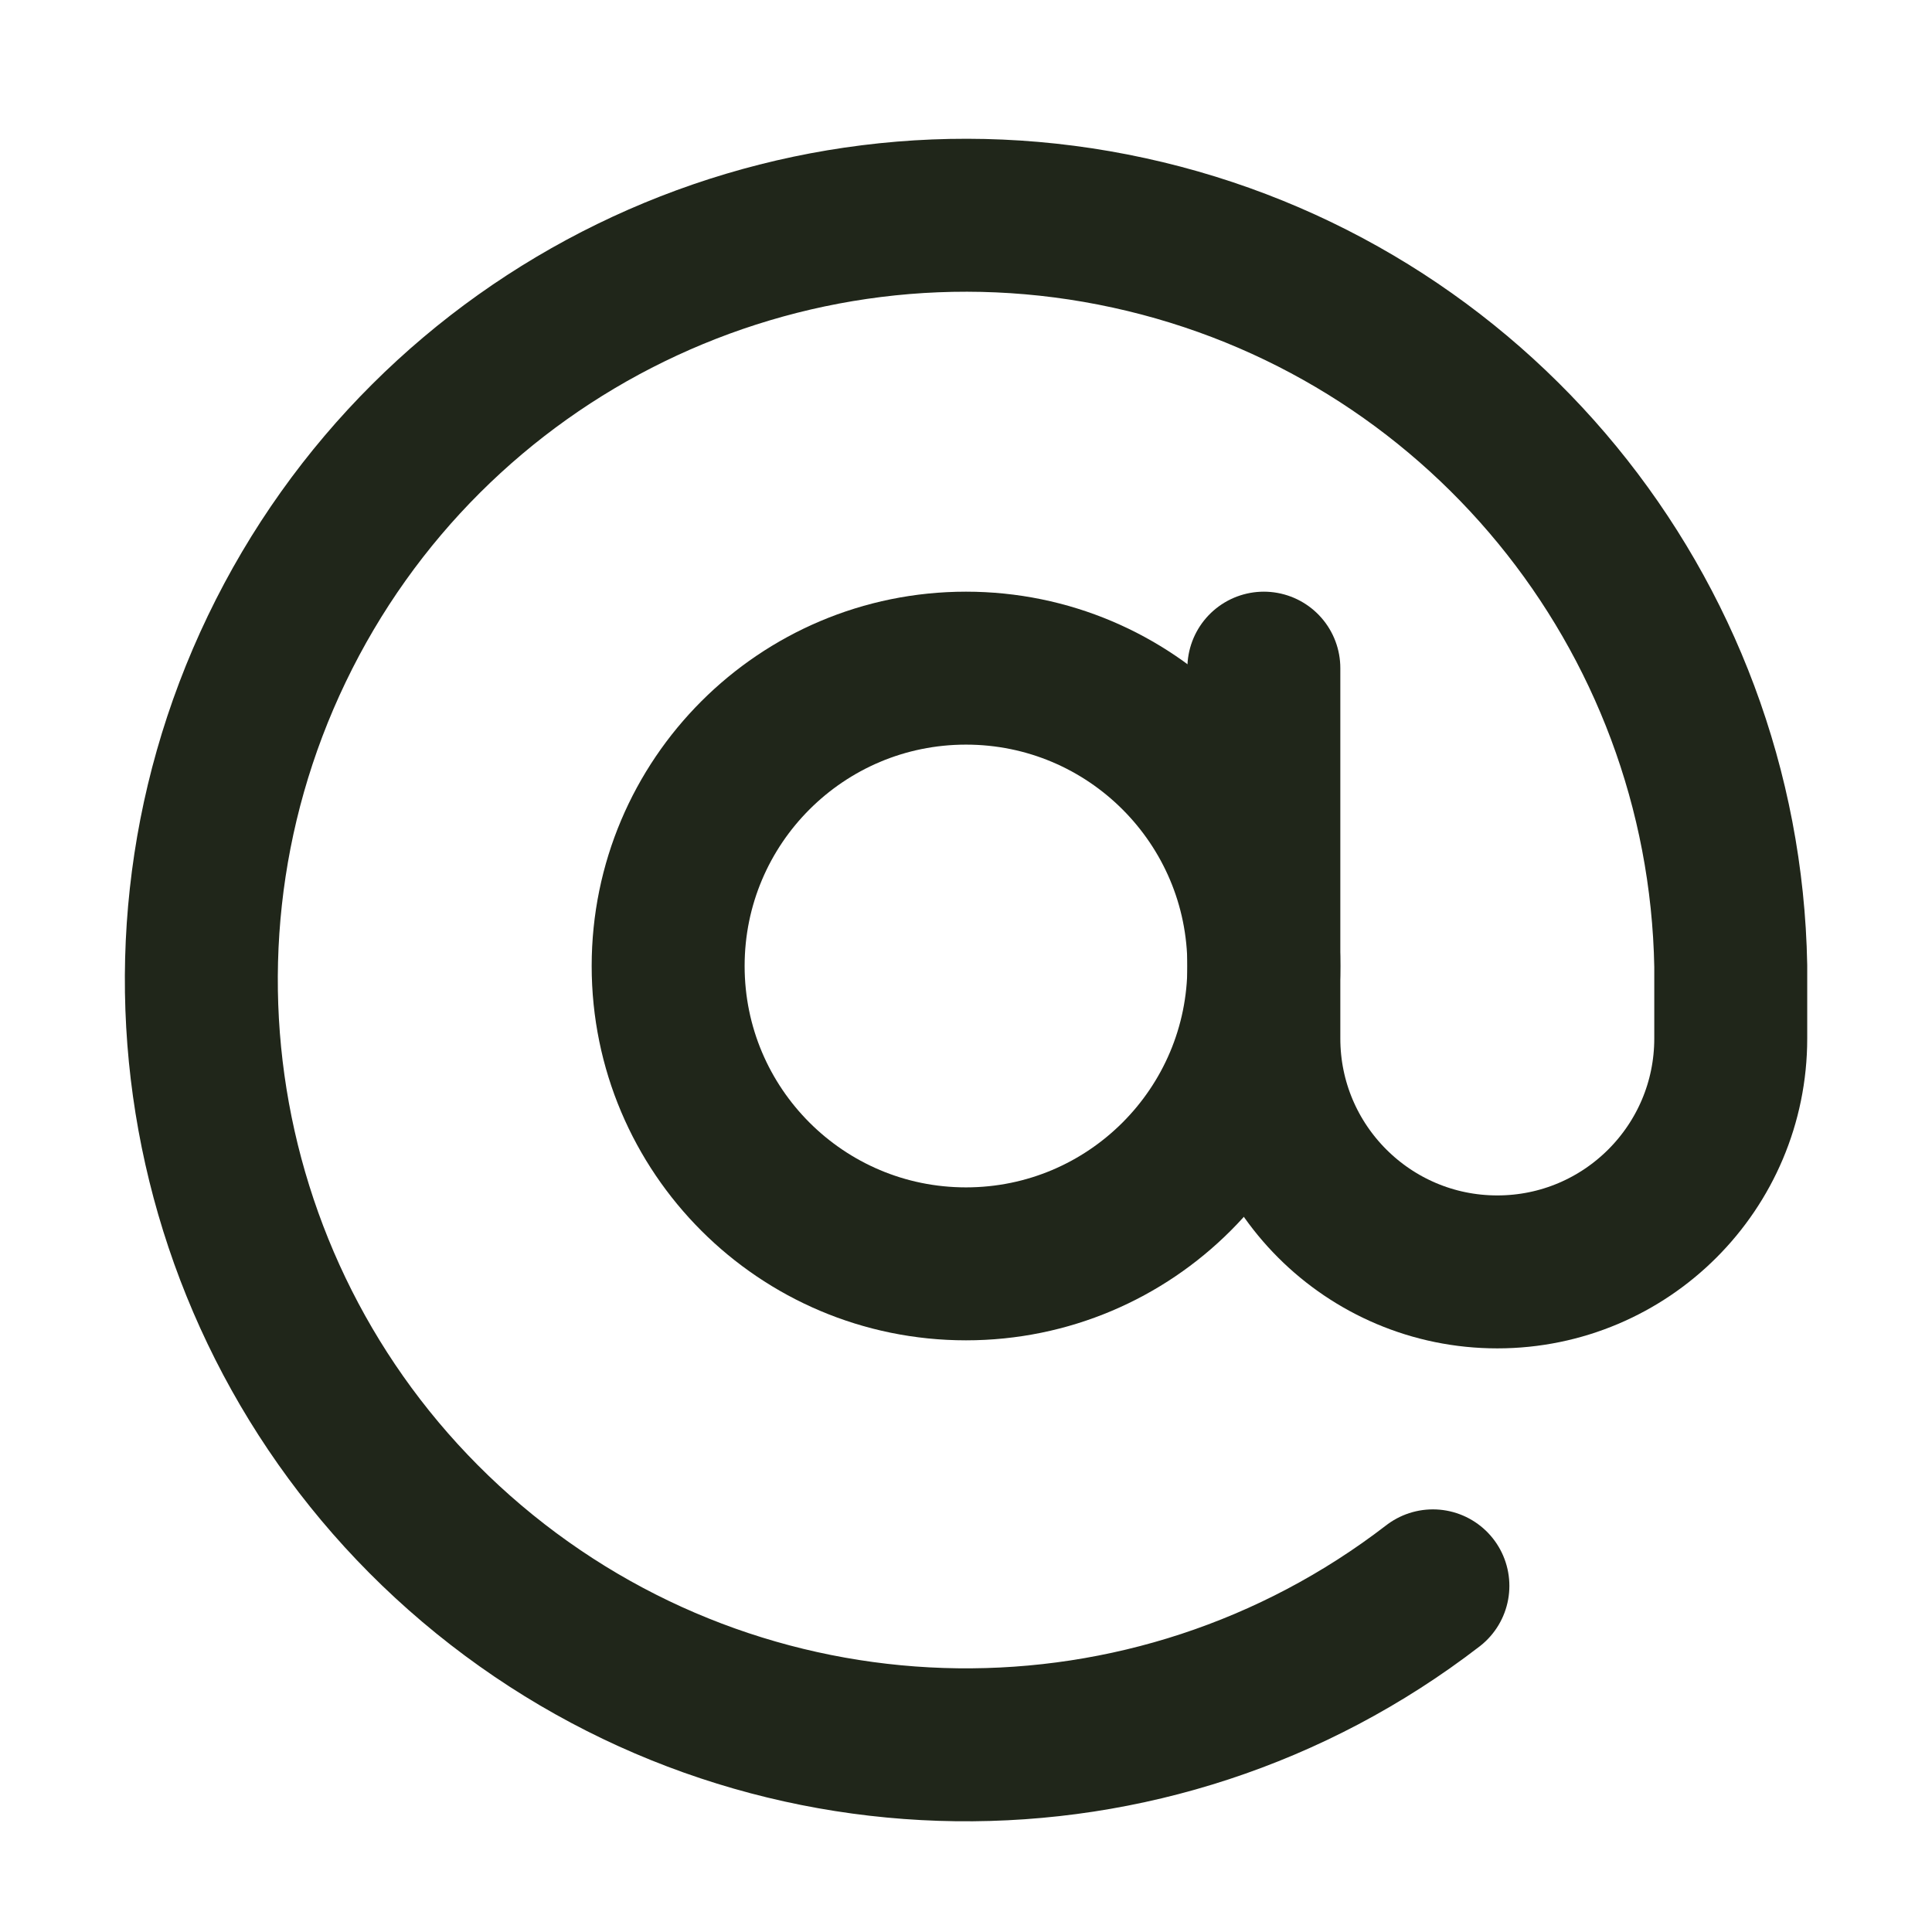
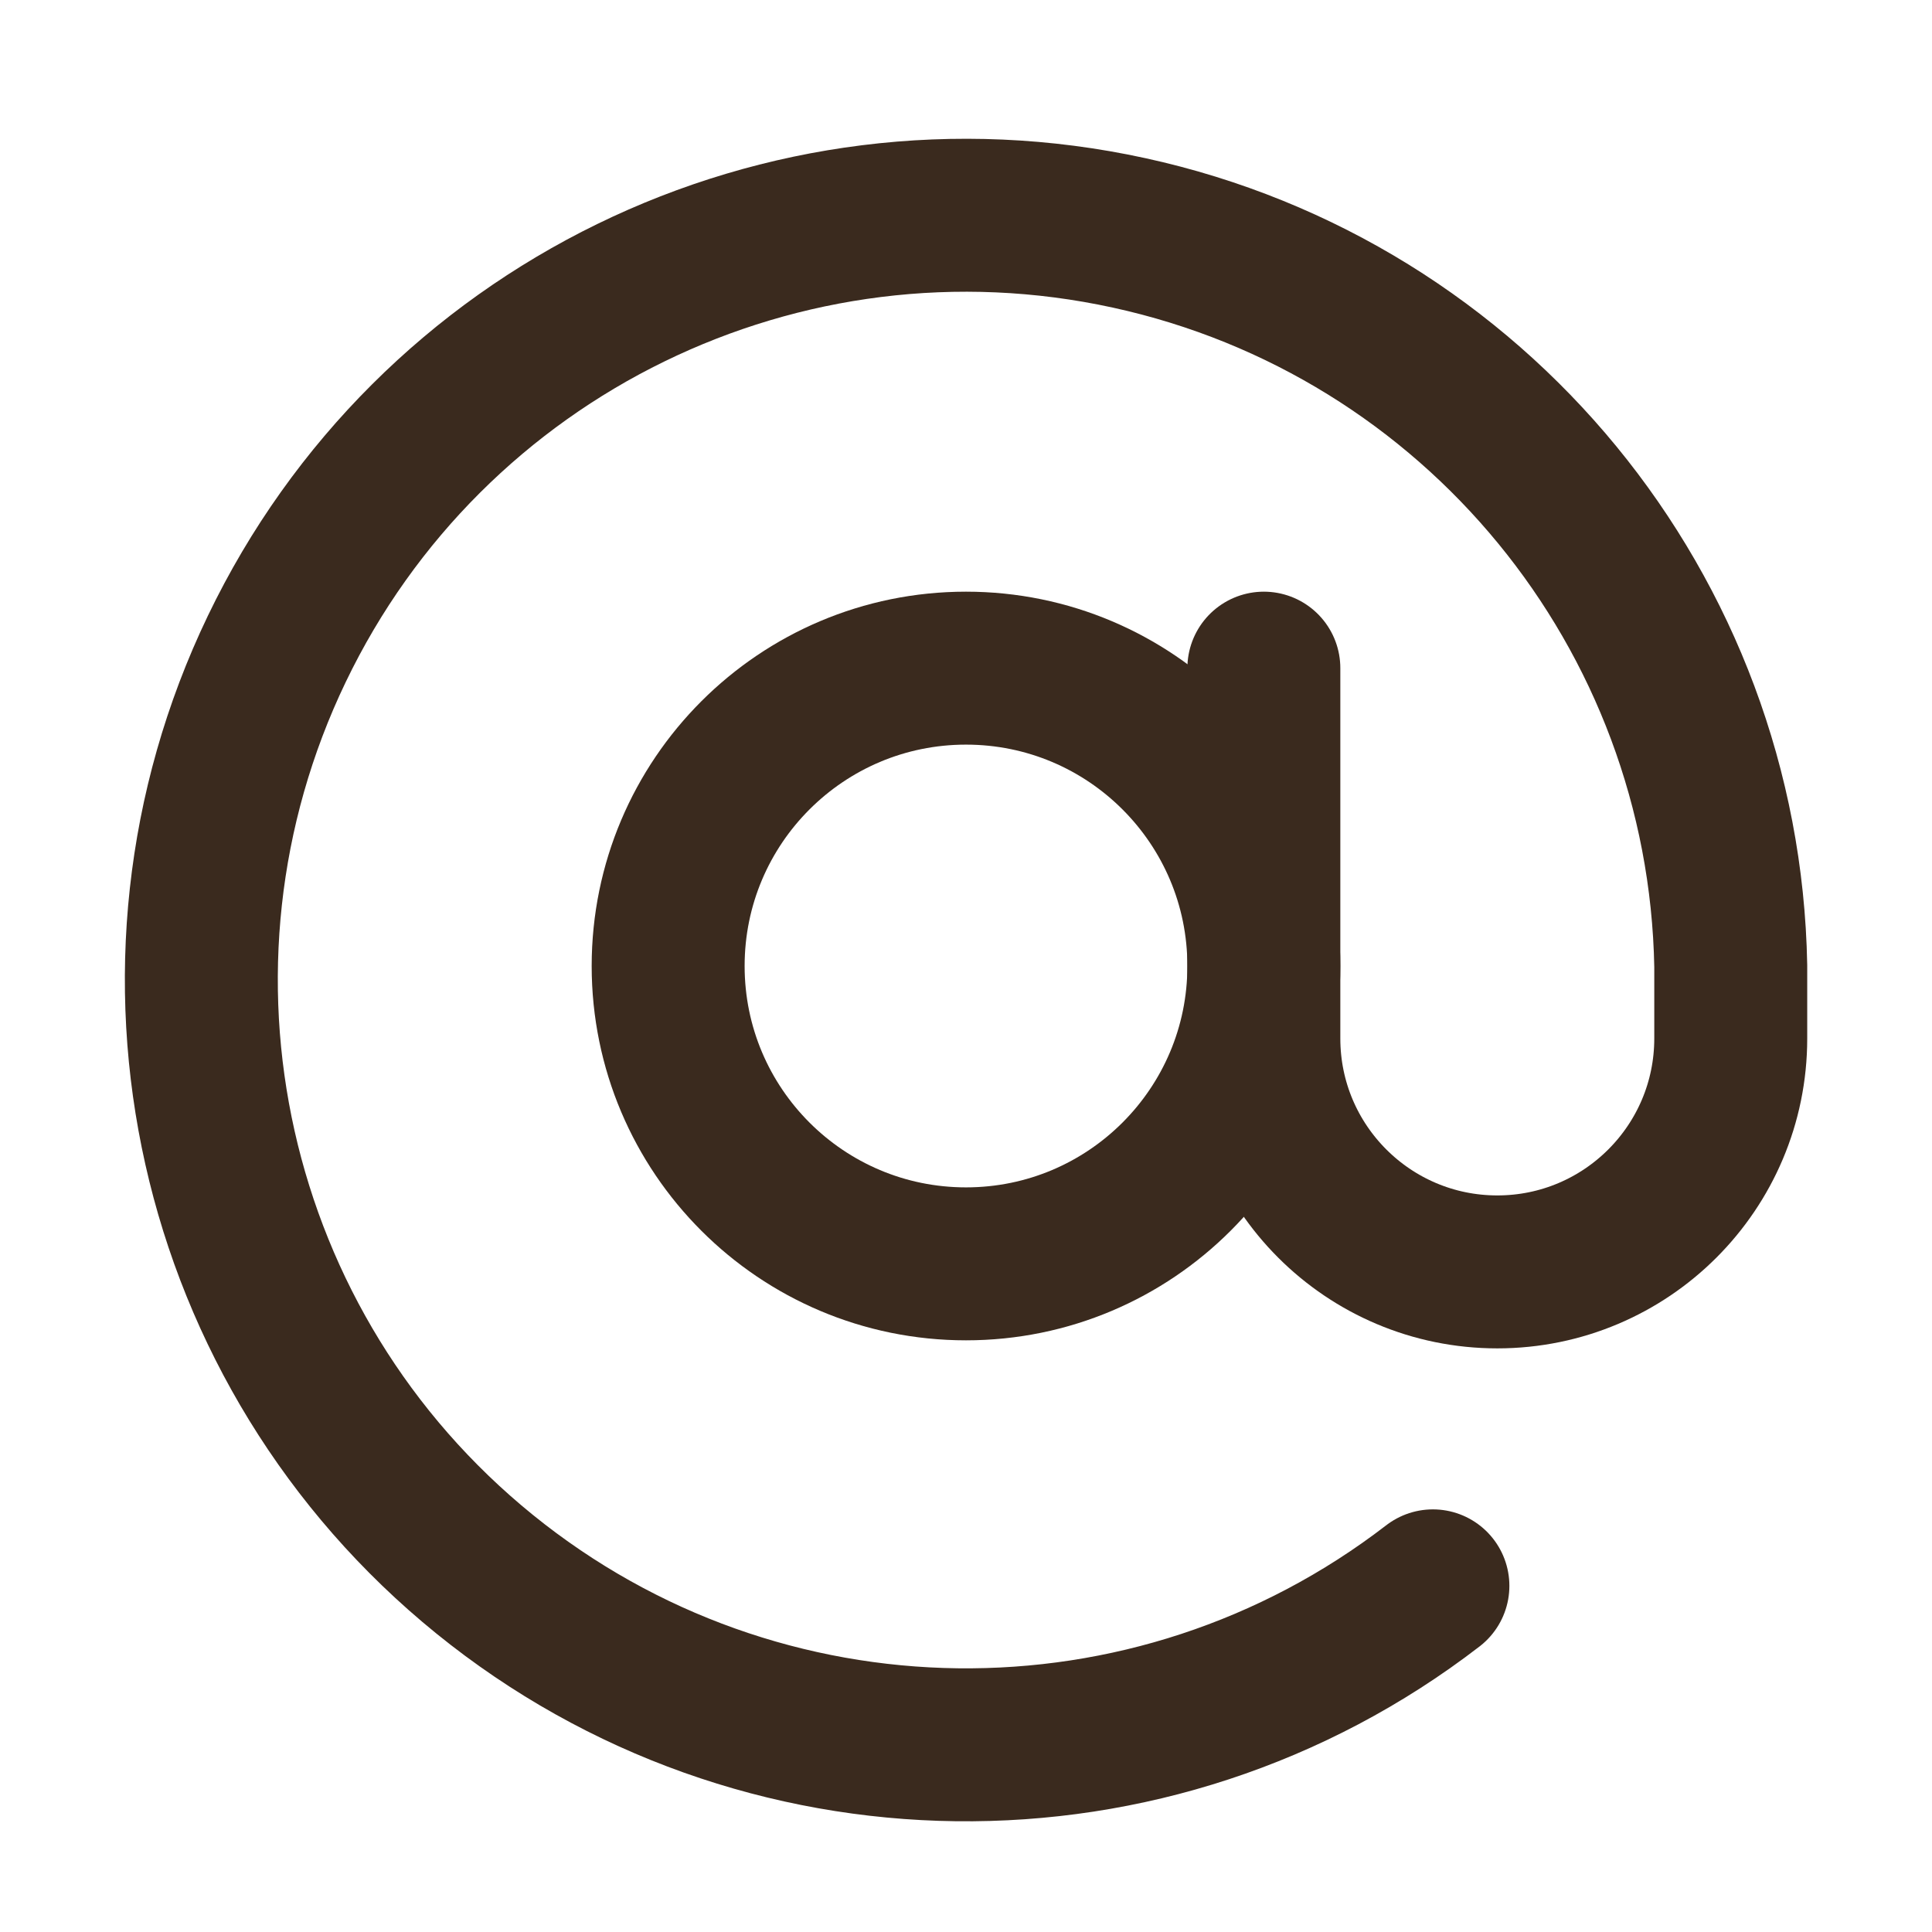
- <svg xmlns="http://www.w3.org/2000/svg" width="24" height="24" viewBox="0 0 24 24" fill="none" stroke="#20261A" stroke-width="1.9" stroke-linecap="round" stroke-linejoin="round">
+ <svg xmlns="http://www.w3.org/2000/svg" width="24" height="24" viewBox="0 0 24 24" fill="none" stroke="#3A2A1E" stroke-width="1.9" stroke-linecap="round" stroke-linejoin="round">
  <circle cx="12" cy="12" r="3.7" />
  <path d="M15.7 8.3v4.6a2.9 2.9 0 0 0 5.8 0v-.9A9.5 9.5 0 1 0 17.8 19.7" />
</svg>
